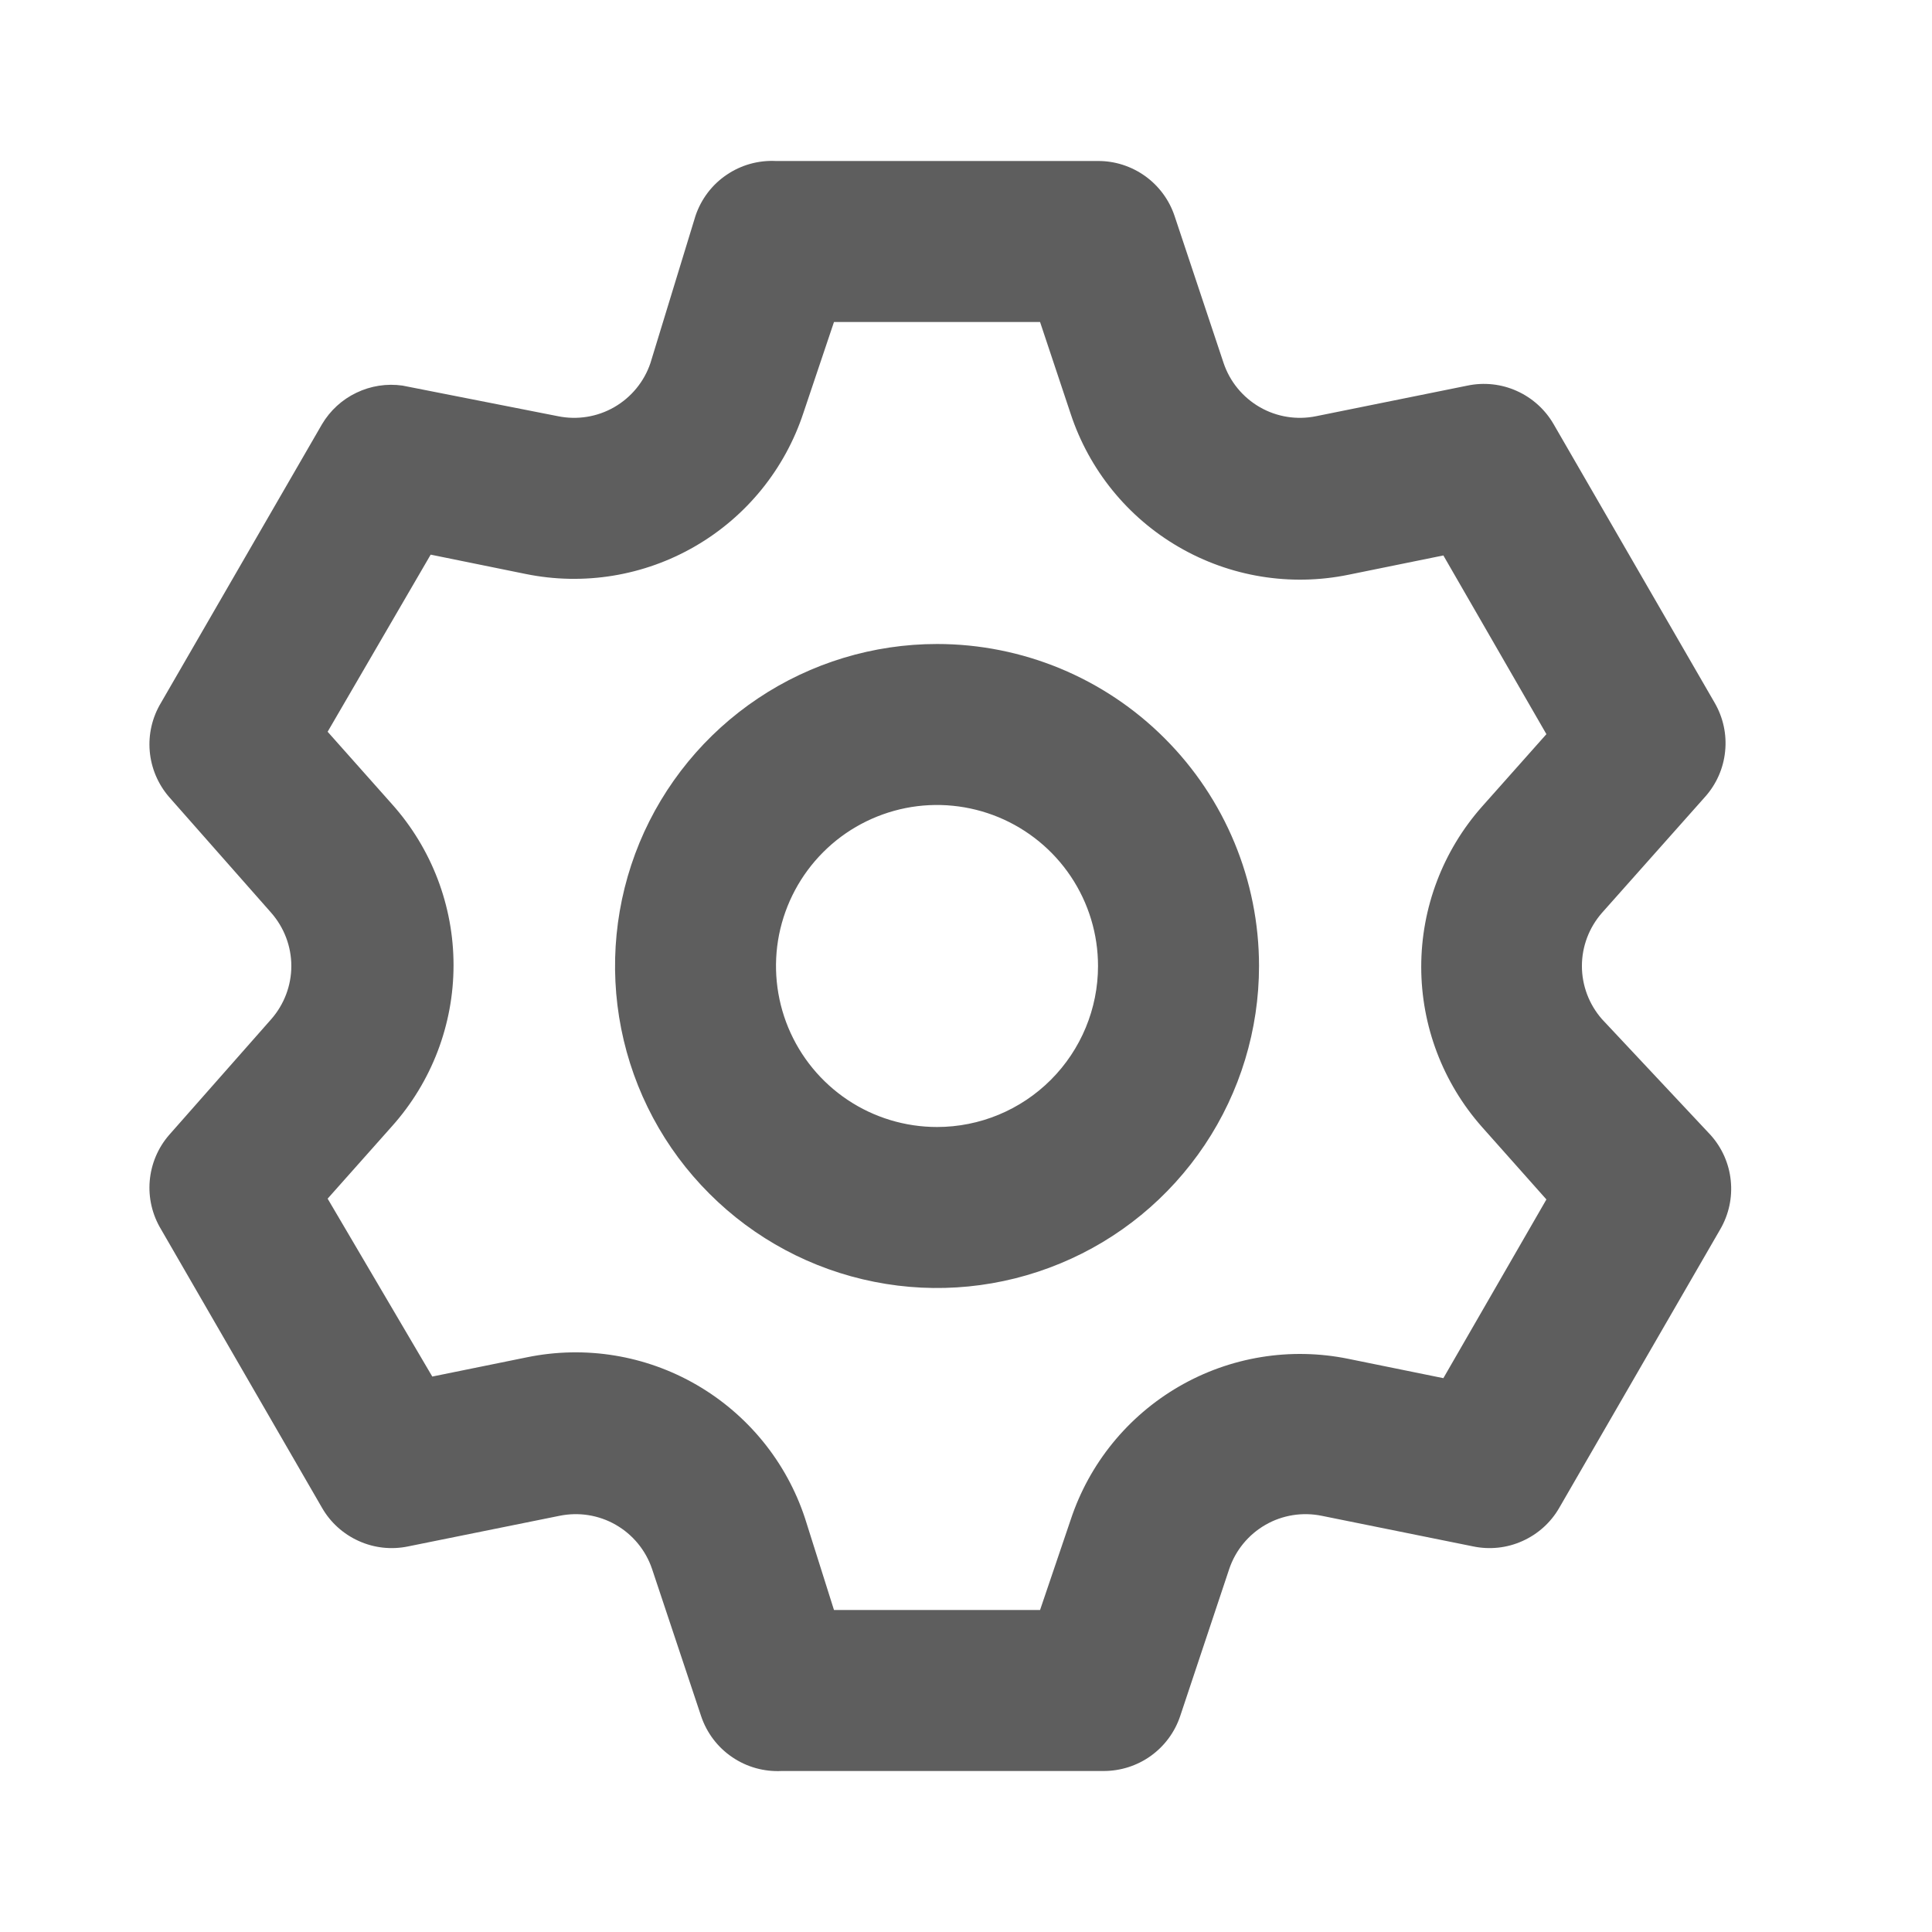
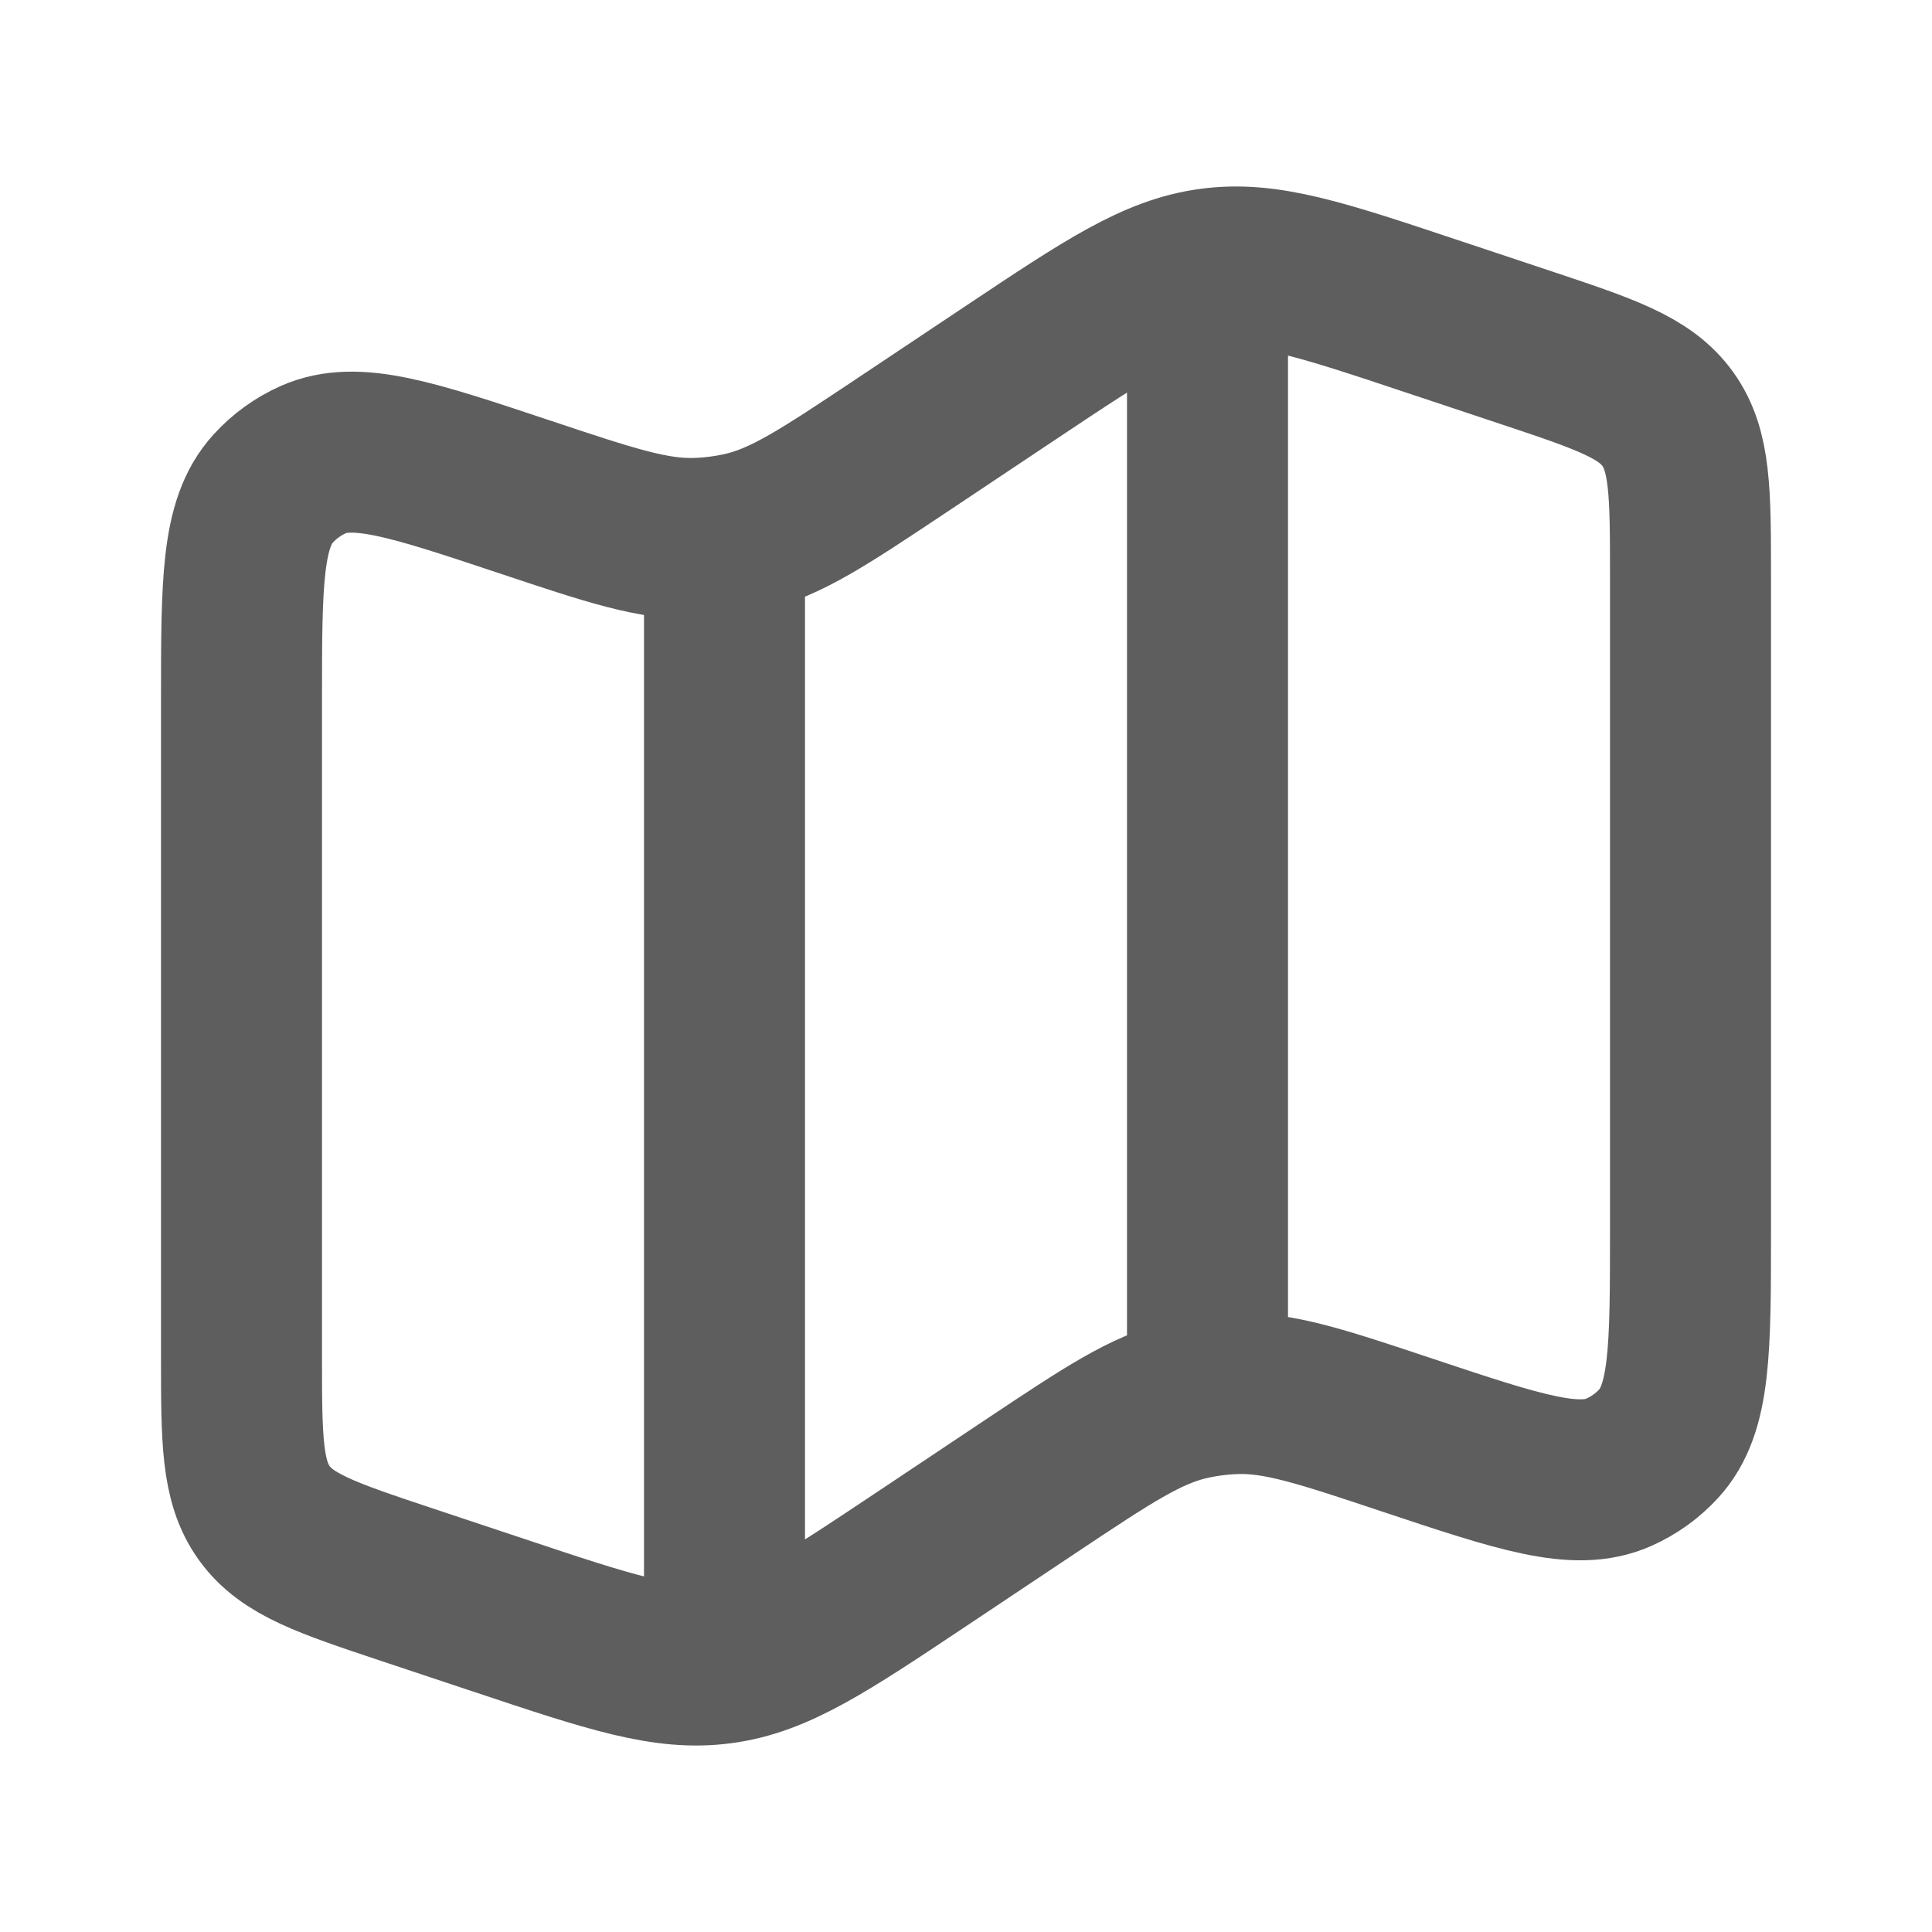
<svg xmlns="http://www.w3.org/2000/svg" width="24" height="24" viewBox="0 0 24 24" fill="none">
-   <path d="M19.9 12.66C19.74 12.477 19.651 12.243 19.651 12C19.651 11.757 19.74 11.523 19.9 11.34L21.18 9.9C21.321 9.743 21.409 9.545 21.43 9.334C21.452 9.124 21.406 8.913 21.3 8.73L19.3 5.27C19.195 5.088 19.035 4.943 18.843 4.857C18.651 4.77 18.436 4.747 18.23 4.79L16.35 5.17C16.111 5.219 15.862 5.18 15.65 5.058C15.438 4.936 15.278 4.741 15.2 4.51L14.59 2.68C14.523 2.481 14.395 2.309 14.225 2.187C14.054 2.065 13.85 1.999 13.64 2H9.64C9.422 1.989 9.206 2.049 9.026 2.172C8.845 2.294 8.71 2.473 8.64 2.68L8.08 4.51C8.002 4.741 7.842 4.936 7.63 5.058C7.418 5.18 7.169 5.219 6.93 5.17L5 4.79C4.805 4.762 4.605 4.793 4.427 4.879C4.249 4.964 4.101 5.1 4 5.27L2 8.73C1.891 8.911 1.842 9.121 1.86 9.331C1.878 9.541 1.962 9.74 2.1 9.9L3.37 11.34C3.53 11.523 3.619 11.757 3.619 12C3.619 12.243 3.53 12.477 3.37 12.66L2.1 14.1C1.962 14.259 1.878 14.459 1.86 14.669C1.842 14.879 1.891 15.089 2 15.27L4 18.73C4.105 18.913 4.265 19.057 4.457 19.143C4.649 19.23 4.864 19.253 5.07 19.21L6.95 18.83C7.189 18.781 7.438 18.82 7.65 18.942C7.862 19.064 8.022 19.259 8.1 19.49L8.71 21.32C8.78 21.527 8.915 21.706 9.096 21.828C9.276 21.951 9.492 22.011 9.71 22H13.71C13.92 22 14.124 21.935 14.295 21.813C14.465 21.691 14.593 21.519 14.66 21.32L15.27 19.49C15.348 19.259 15.508 19.064 15.72 18.942C15.932 18.82 16.181 18.781 16.42 18.83L18.3 19.21C18.506 19.253 18.721 19.23 18.913 19.143C19.105 19.057 19.265 18.913 19.37 18.73L21.37 15.27C21.476 15.087 21.522 14.876 21.5 14.665C21.479 14.455 21.391 14.257 21.25 14.1L19.9 12.66ZM18.41 14L19.21 14.9L17.93 17.12L16.75 16.88C16.03 16.733 15.281 16.855 14.645 17.224C14.009 17.593 13.53 18.182 13.3 18.88L12.92 20H10.36L10 18.86C9.77 18.162 9.291 17.573 8.655 17.204C8.019 16.835 7.27 16.713 6.55 16.86L5.37 17.1L4.07 14.89L4.87 13.99C5.362 13.44 5.634 12.728 5.634 11.99C5.634 11.252 5.362 10.54 4.87 9.99L4.07 9.09L5.35 6.89L6.53 7.13C7.25 7.277 7.999 7.155 8.635 6.786C9.271 6.418 9.75 5.828 9.98 5.13L10.36 4H12.92L13.3 5.14C13.53 5.838 14.009 6.428 14.645 6.796C15.281 7.165 16.03 7.287 16.75 7.14L17.93 6.9L19.21 9.12L18.41 10.02C17.924 10.569 17.655 11.277 17.655 12.01C17.655 12.743 17.924 13.451 18.41 14ZM11.64 8C10.849 8 10.075 8.235 9.418 8.674C8.76 9.114 8.247 9.738 7.944 10.469C7.642 11.2 7.563 12.004 7.717 12.78C7.871 13.556 8.252 14.269 8.812 14.828C9.371 15.388 10.084 15.769 10.86 15.923C11.636 16.078 12.44 15.998 13.171 15.695C13.902 15.393 14.526 14.88 14.966 14.222C15.405 13.565 15.64 12.791 15.64 12C15.64 10.939 15.219 9.922 14.468 9.172C13.718 8.421 12.701 8 11.64 8ZM11.64 14C11.245 14 10.858 13.883 10.529 13.663C10.2 13.443 9.944 13.131 9.792 12.765C9.641 12.4 9.601 11.998 9.678 11.61C9.756 11.222 9.946 10.866 10.226 10.586C10.505 10.306 10.862 10.116 11.25 10.038C11.638 9.961 12.04 10.001 12.405 10.152C12.771 10.304 13.083 10.56 13.303 10.889C13.523 11.218 13.64 11.604 13.64 12C13.64 12.53 13.429 13.039 13.054 13.414C12.679 13.789 12.171 14 11.64 14Z" fill="#5E5E5E" />
+   <path d="M9 6.639V20.5M15 3V17M3 8.71C3 7.236 3 6.5 3.393 6.07C3.532 5.917 3.701 5.794 3.89 5.71C4.422 5.474 5.121 5.707 6.519 6.173C7.586 6.529 8.119 6.707 8.659 6.688C8.857 6.681 9.054 6.655 9.247 6.61C9.772 6.485 10.24 6.173 11.176 5.55L12.558 4.628C13.758 3.828 14.357 3.428 15.045 3.337C15.733 3.244 16.417 3.472 17.784 3.928L18.949 4.316C19.939 4.646 20.434 4.811 20.717 5.204C21 5.597 21 6.119 21 7.162V15.291C21 16.764 21 17.501 20.607 17.931C20.468 18.083 20.299 18.205 20.11 18.289C19.578 18.526 18.879 18.293 17.481 17.827C16.414 17.471 15.881 17.293 15.341 17.312C15.143 17.319 14.946 17.345 14.753 17.39C14.228 17.515 13.76 17.827 12.824 18.45L11.442 19.372C10.242 20.172 9.643 20.572 8.955 20.663C8.267 20.756 7.583 20.528 6.216 20.072L5.051 19.684C4.061 19.354 3.566 19.189 3.283 18.796C3 18.403 3 17.88 3 16.838V8.71Z" stroke="#5E5E5E" stroke-width="2" />
</svg>
